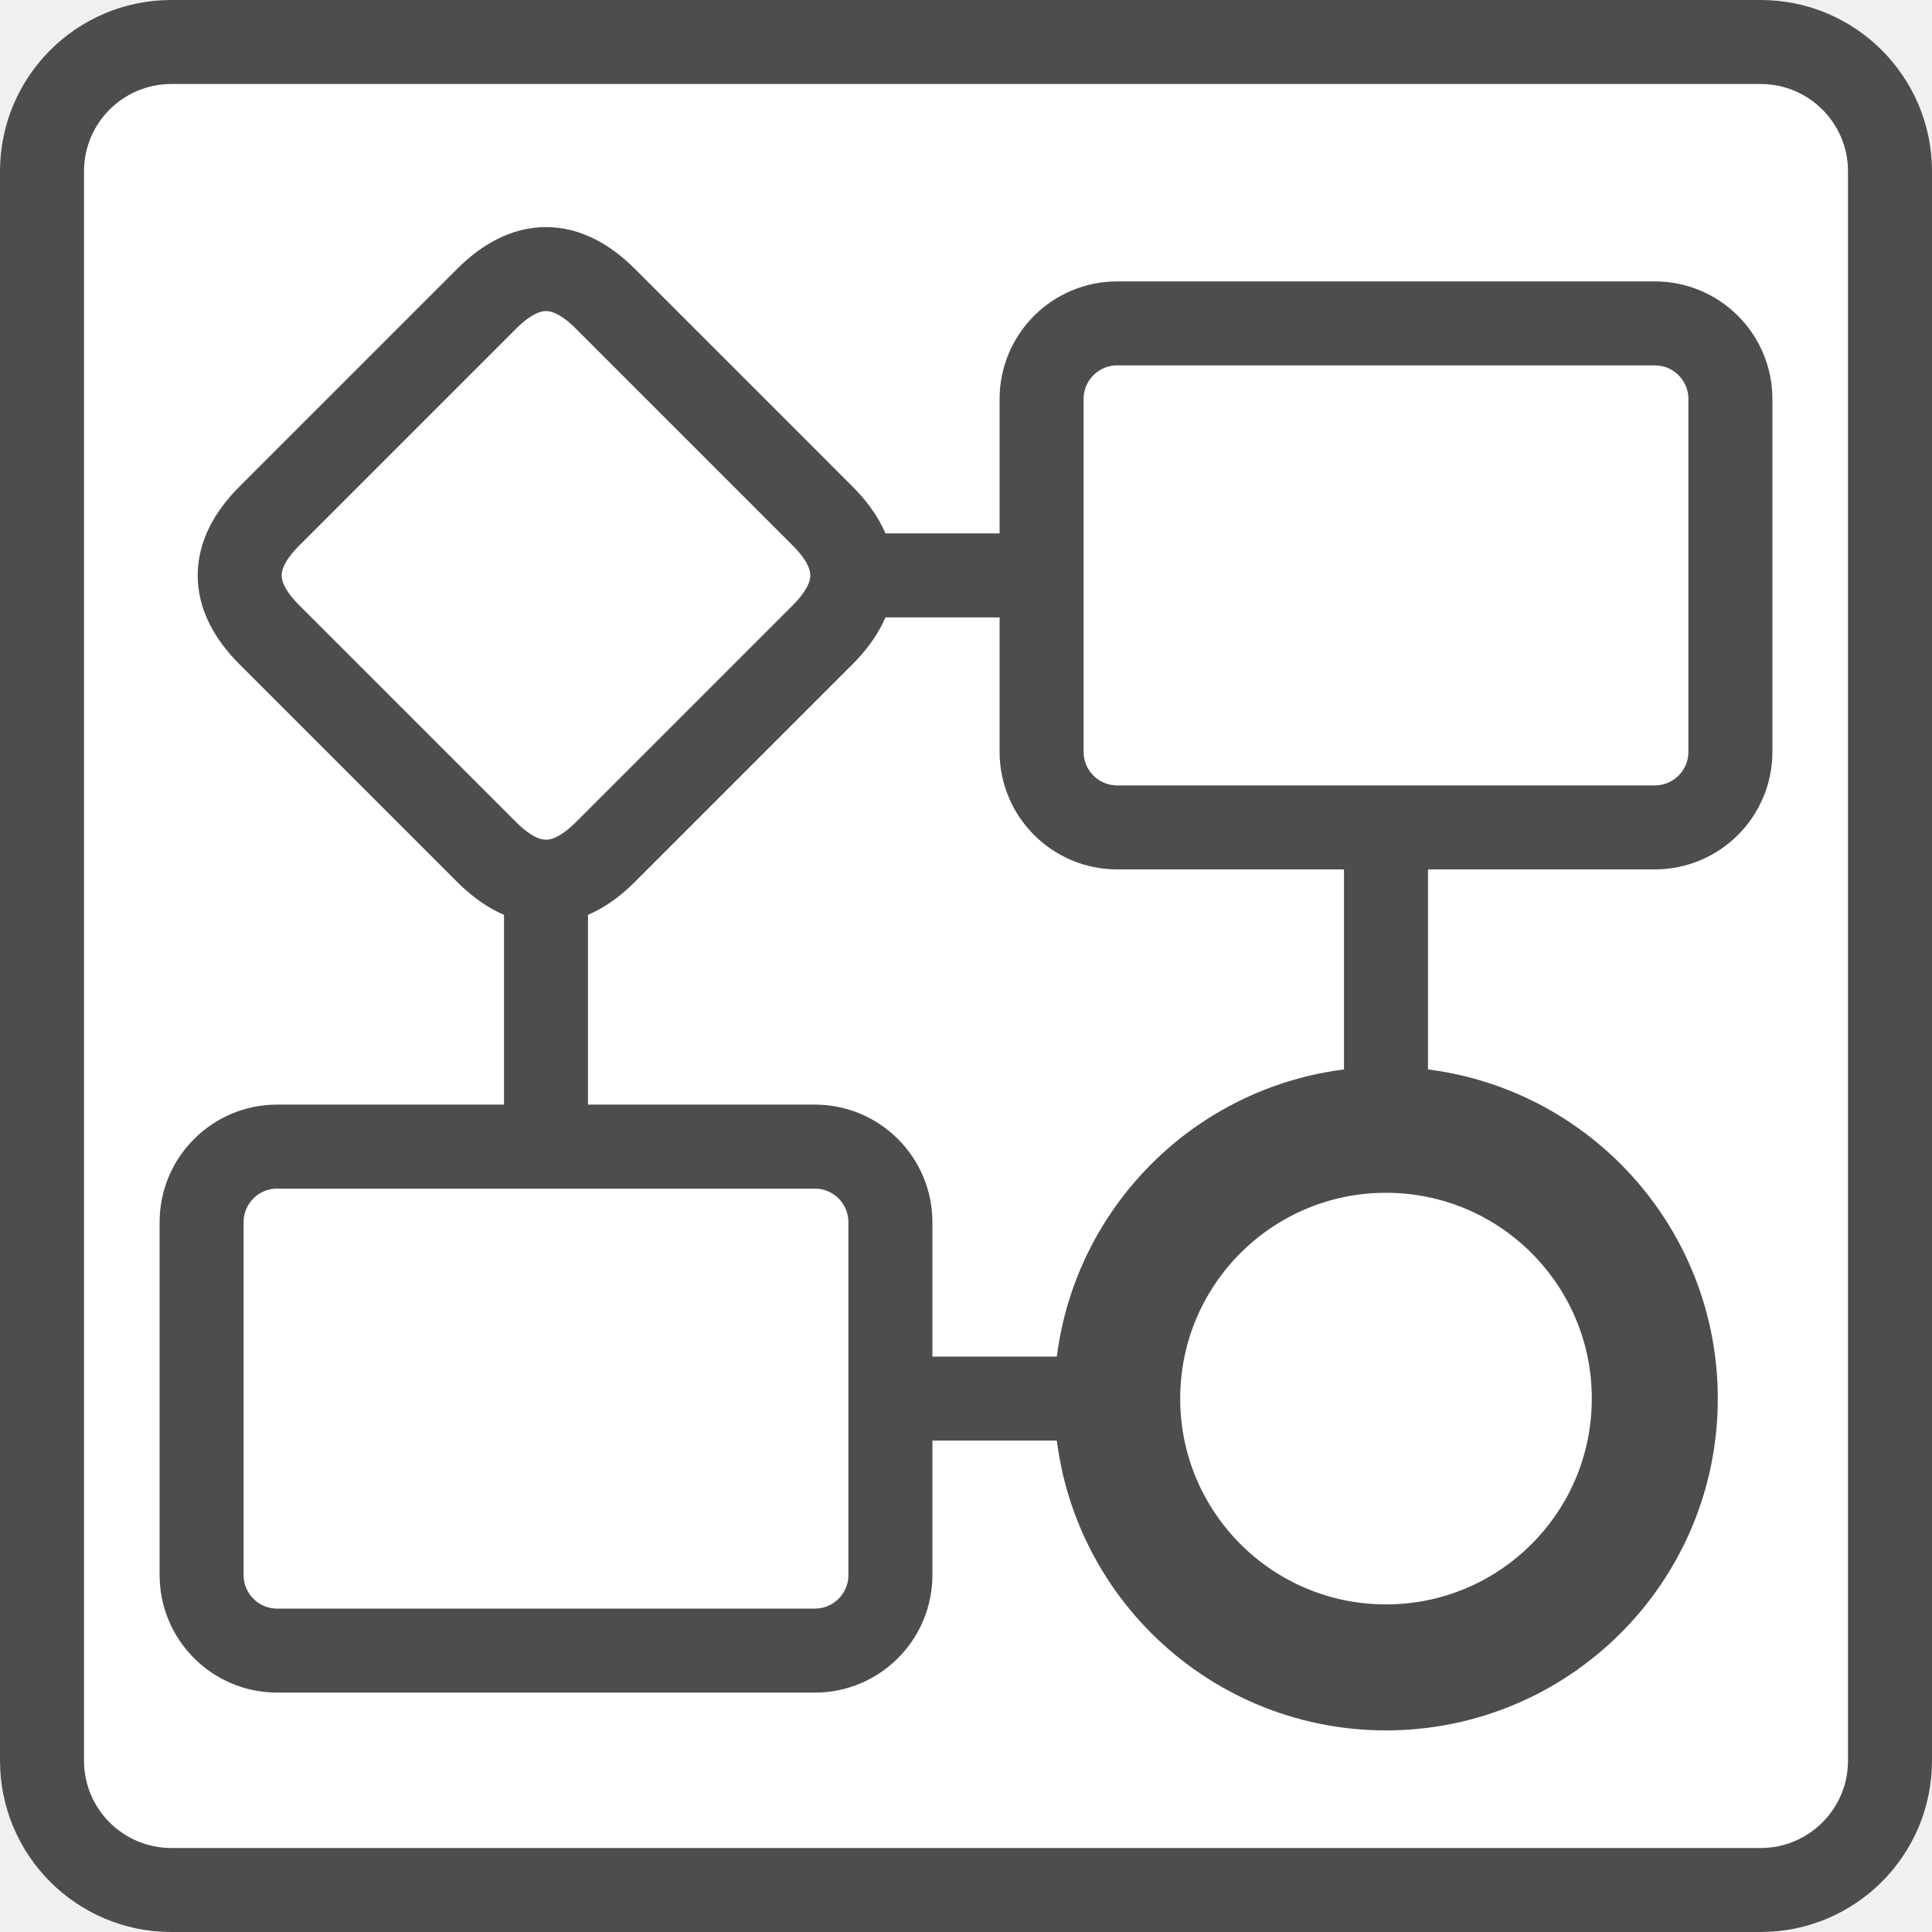
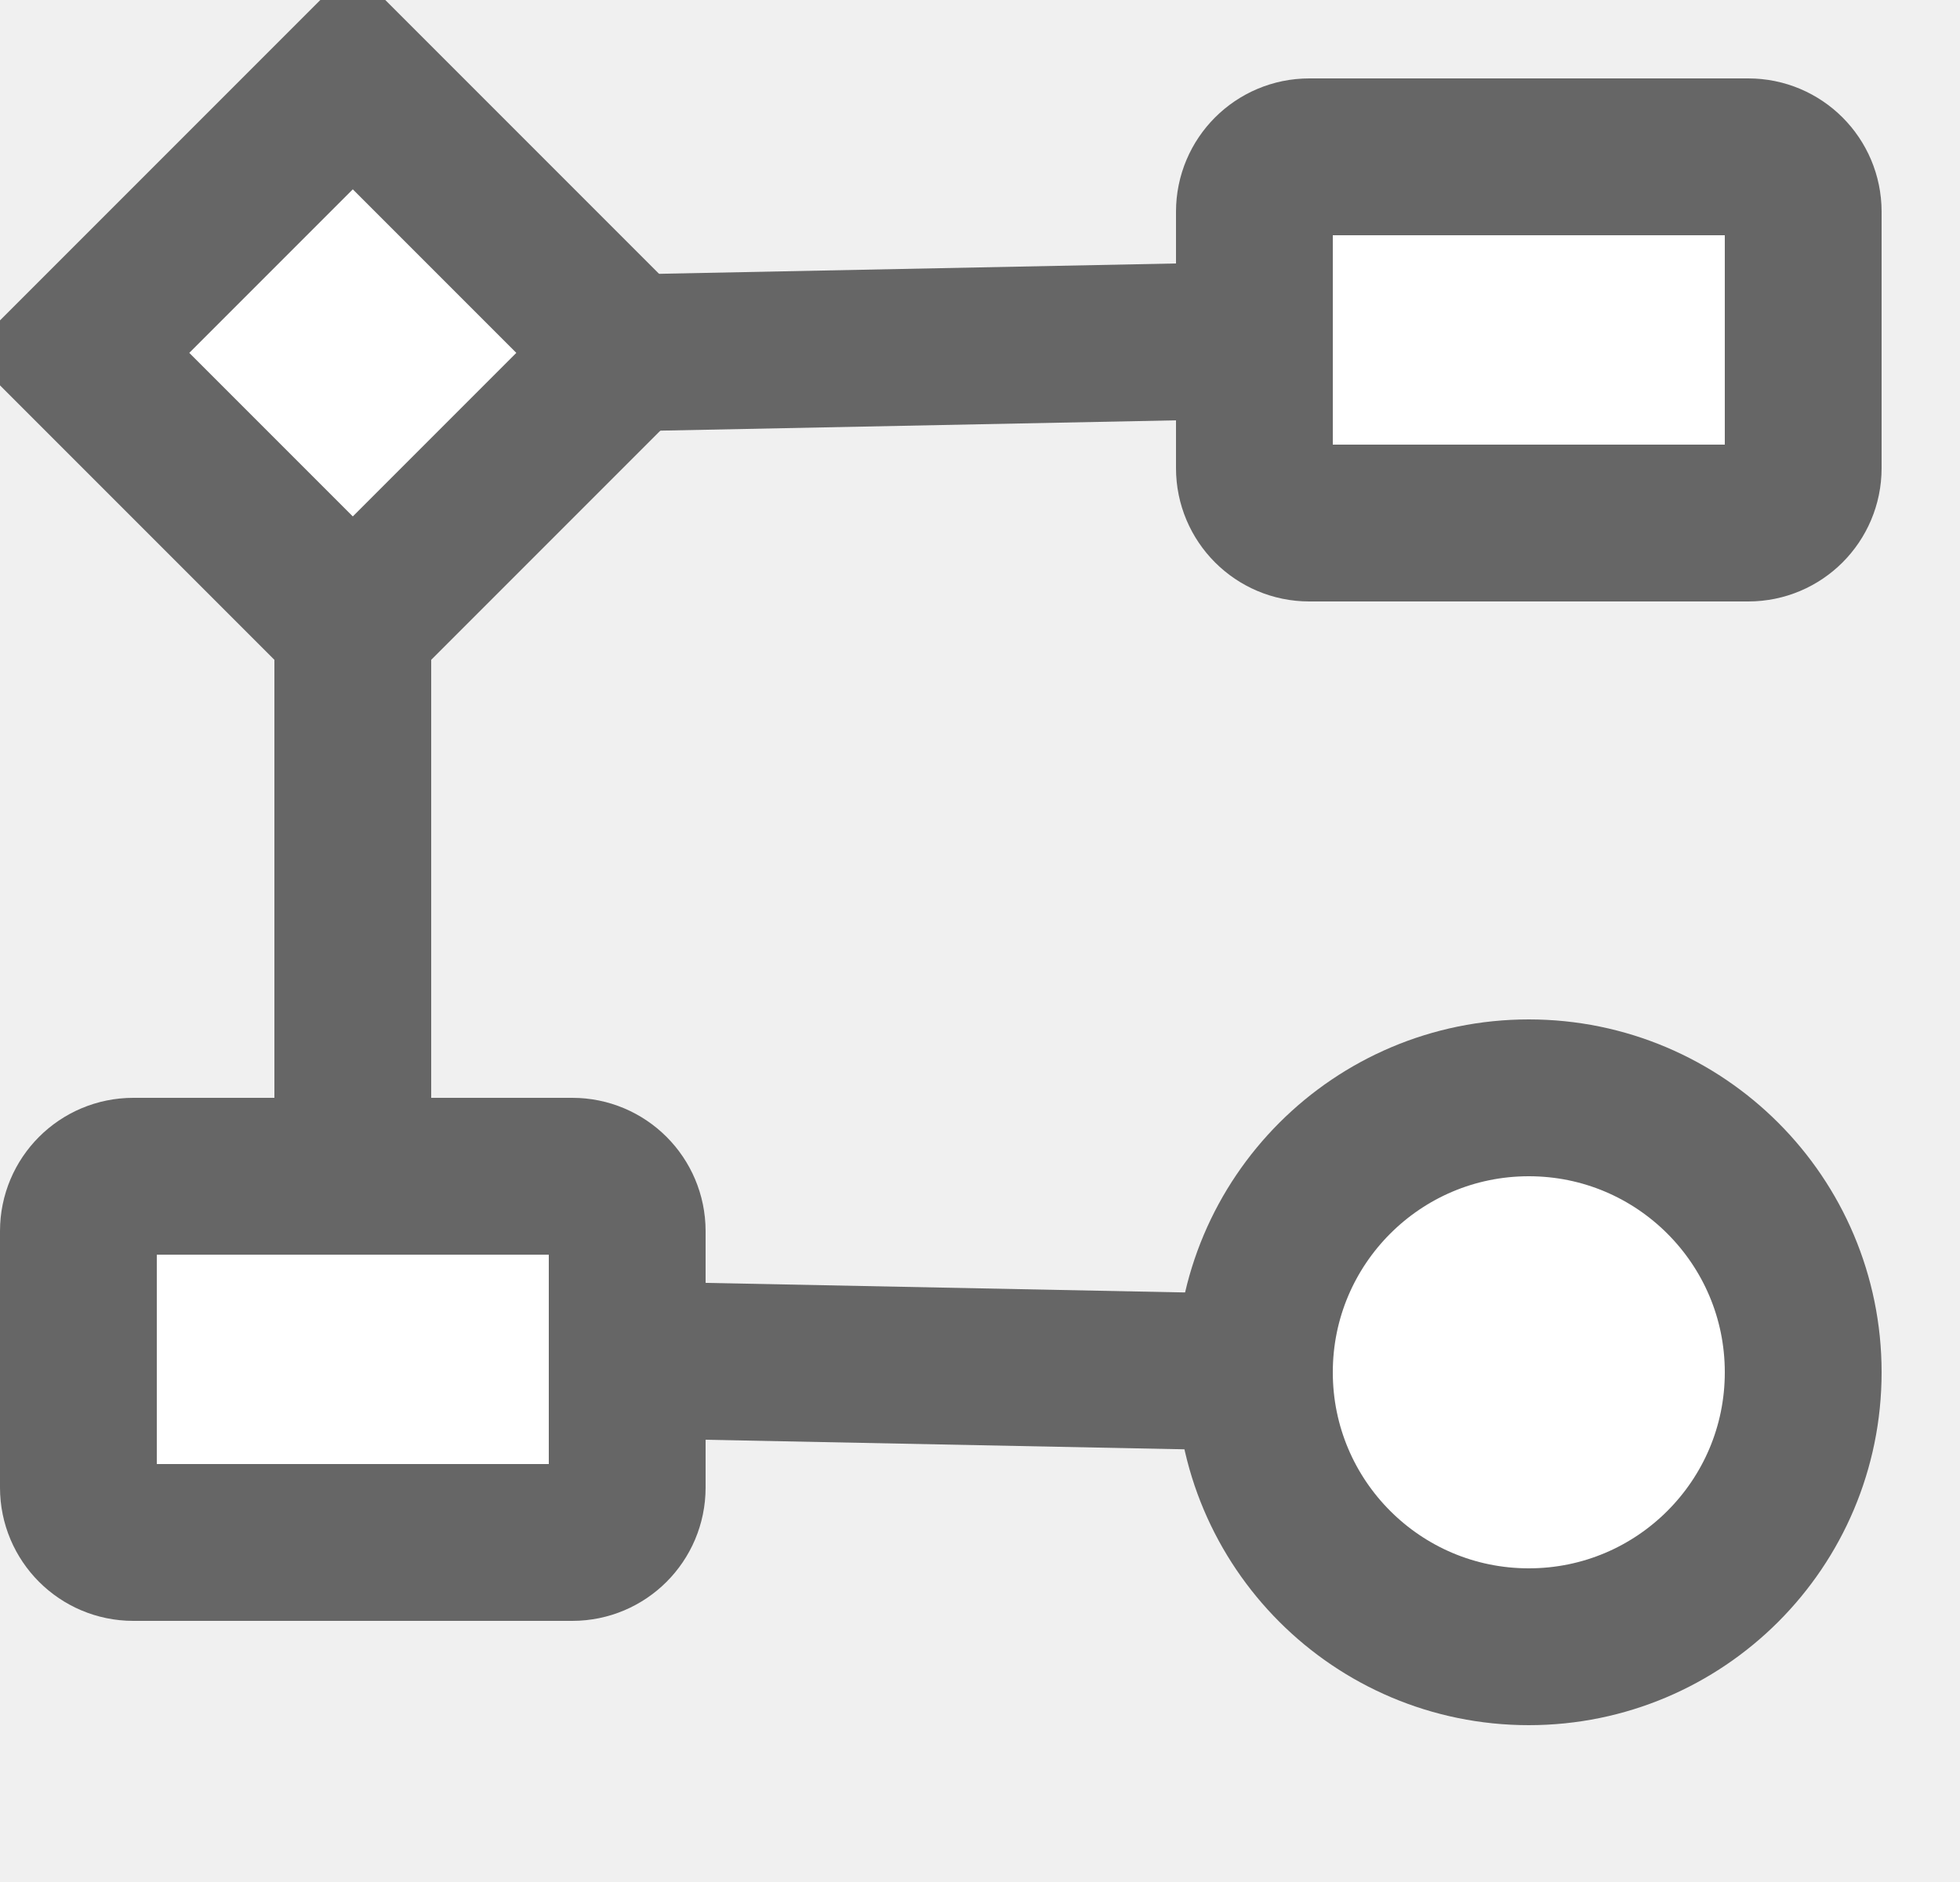
- <svg xmlns="http://www.w3.org/2000/svg" version="1.1" width="22" height="22" viewBox="-0.5 -0.5 22 22" content="&lt;mxfile modified=&quot;2019-08-27T04:44:50.837Z&quot; host=&quot;pebppomjfocnoigkeepgbmcifnnlndla&quot; agent=&quot;Mozilla/5.0 (Macintosh; Intel Mac OS X 10_14_6) AppleWebKit/537.36 (KHTML, like Gecko) Chrome/76.0.381.100 Safari/537.36&quot; version=&quot;11.2.1&quot; etag=&quot;ab1KB8W0PwC_0QnYvY9D&quot; type=&quot;device&quot; pages=&quot;1&quot;&gt;&lt;diagram id=&quot;nWRSiut38nmDKHdNcYNb&quot;&gt;7VhNc5swEP01XDt82z62dtwe2l58aHxUQQa1wDJCBNxfX8ksX4bYjkOcJlN7xsM+aeXVvreLQLOWcfmZkzT8Bj6NNFP3S81aaaa5MB35q4B9BbiWWwEBZ34FGS2wYX8ogjqiOfNp1psoACLB0j7oQZJQT/QwwjkU/Wk7iPr/mpKADoCNR6Ih+oP5IqzQma63+BfKghD/2akHYlLPRSALiQ9FB7LuNGvJAUR1FZdLGqnU1Wmp/NaPjDZxcZqISxzMyuGBRDluDeMS+3qvHPLEp2q+oVmfipAJukmJp0YLSa7EQhFHOJwJDr+bnEi6amgJEfDDgpa9Ul85QriH1M6khZFQLmj56G6MJkdSWhRiKvheTkEHx7QqF5SV484+oNKKlqYm+WGHogYkKI2gWb1Nn7zADI5n0zqRPJUK4CKEABISfQVIMWW/qBB7zAPJBfQTSksm7jvXW7WU3FRlrUpc+WDsayORcd93jY6XMlu3g1X77SARaxKzSAFLyDmjXG7nOy1wEKM09Hr2GKsjEqCJ/1FVnbQTSGiFrJnK4+q0RKqEUv+oHDMZnIcQEiwIDyiS6V4sHE4jIthDf/XnSMAeSEAFv0ETdz+ZKlolbDsj51TRCmHb08G4Kq4nb0QJ00jsOlXMX08VzgVtNoT4Z56db7H9fvy07EvWOlN3h8/ErDyvgdtHDXxhDNr3fKR7zydo3u6L3ArfCzOubfaYcfURZswhM+4EzMxu2lNvcad9mz11Puyphn6xkCZvqvP/BXuylR4V7GJxs4JdvOIhSL+wYPuHIONdFmxdnf/I2bgO51TFSg/5EE/PVyvJ0urJfsdKpaJrz0XOWyhm1zGOink2KGbXHilm+8msSbN9/XAY67zCse7+Ag==&lt;/diagram&gt;&lt;/mxfile&gt;" id="svg24">
-   <defs id="defs2" />
-   <g id="g22" transform="matrix(0.09565217,0,0,0.09565217,-0.5,-0.4521739)">
-     <rect x="5" y="4.5" width="220" height="220" rx="15.4" ry="15.4" pointer-events="none" id="rect4" style="fill:#ffffff;stroke:#4d4d4d;stroke-width:10" />
-     <path d="m 105,68 h 19" stroke-miterlimit="10" pointer-events="none" id="path6" style="fill:none;stroke:#4d4d4d;stroke-width:10;stroke-miterlimit:10" />
-     <path d="m 65,108 v 28" stroke-miterlimit="10" pointer-events="none" id="path8" style="fill:none;stroke:#4d4d4d;stroke-width:10;stroke-miterlimit:10" />
-     <path d="M 45,48 57.93,35.07 Q 65,28 72.07,35.07 l 25.86,25.86 q 7.07,7.07 0,14.14 L 72.07,100.93 Q 65,108 57.93,100.93 L 32.07,75.07 Q 25,68 32.07,60.93 Z" stroke-miterlimit="10" pointer-events="none" id="path10" style="fill:#ffffff;stroke:#4d4d4d;stroke-width:10;stroke-miterlimit:10" />
-     <rect x="124" y="38" width="82" height="60" rx="9" ry="9" pointer-events="none" id="rect12" style="fill:#ffffff;stroke:#4d4d4d;stroke-width:10" />
-     <path d="m 106,166 h 27" stroke-miterlimit="10" pointer-events="none" id="path14" style="fill:none;stroke:#4d4d4d;stroke-width:10;stroke-miterlimit:10" />
-     <rect x="24" y="136" width="82" height="60" rx="9" ry="9" pointer-events="none" id="rect16" style="fill:#ffffff;stroke:#4d4d4d;stroke-width:10" />
-     <path d="M 165,134 V 98" stroke-miterlimit="10" pointer-events="none" id="path18" style="fill:none;stroke:#4d4d4d;stroke-width:10;stroke-miterlimit:10" />
-     <circle cx="165" cy="166" pointer-events="none" id="ellipse20" r="32" style="fill:#ffffff;stroke:#4d4d4d;stroke-width:15" />
+ <svg xmlns="http://www.w3.org/2000/svg" version="1.1" width="25px" height="24px" viewBox="-0.5 -0.5 25 24" content="&lt;mxfile modified=&quot;2019-08-29T06:25:33.997Z&quot; host=&quot;www.draw.io&quot; agent=&quot;Mozilla/5.0 (Macintosh; Intel Mac OS X 10_14_6) AppleWebKit/537.36 (KHTML, like Gecko) Chrome/76.0.381.100 Safari/537.36&quot; version=&quot;11.2.3&quot; etag=&quot;LIM-acjf0Wt3NY9Ya4-O&quot; type=&quot;device&quot; pages=&quot;1&quot;&gt;&lt;diagram id=&quot;cjs2znAXwimSaER2JZ0V&quot;&gt;7VhNc9owEP01HJPxt+FYTGgv6XSGQ8NRsYWtqWx5ZBGb/vquseQPRMGFFDrTmAPep921dt+TEJ7YQVp95ihPnlmE6cQyompiLyaWZXquDV81slOIL5GYk0hiHbAiP7EEDYluSYSLgaNgjAqSD8GQZRkOxQBDnLNy6LZhdPjUHMVYA1Yhojr6nUQiaVDfMDr8CyZxIp/sqoEUKV8JFAmKWNmD7KeJHXDGRHOXVgGmdfNUW5q45W9G23lxnIkxAVYT8IboVpYm5yV2qtaYs20u3TAXuDrWYfSq3A19CmZbGCgCsxQLvgMXmejBM2aPbhMl9fDgmFMFlV1/LSmSpNdaNWEkGY3b/F3VcCMLP94Ee2wT7HkhOPvRcm4CclVnrOOduUHNzi2It8+XZx0pz7i+PPd8eRAA2wUY8zIhAq9yFNYjJWxZgCUipZJhVOTNHrIhFY5aEQSMMr5PZXv7S5MH1D7fEEp7nsv9VeMsE0uUElpLPmBbTjCH+X3FpRyUm57pSbuXxFnUn1Pa65PgnFx95nDlmba26nydIf96grzzBIH8sqhu+J6FMyT9M5xoarmGJMWKM4YV59F7B2L8EcQkLH3dFv8rKX99bUw/1sblG9jtVspsxG9MFn2qj5tgZSzDQ1oOWpqSEIJXKCvg63l1oo3QGb57AdBQxro24MQkzUXVH1zslFUR8SIfXt/3osDqgmpDxfyJdprycaSdnQ+4hBaBgEI84EcgHmPRWwAnF55r6KwqjGOKBHkbTuIY0fIJ3xiB6bWCmg70NDPUQVRlaOYug/pH64M87jCRoyVqKtYS7WXXVj1Kiepv0T2l2KlvrSQ2Qoqd/NZ99d1Jip4uRf+eUjTfS4veDbVo3k2LF2xvl26ld9Gi+6HFk1oEs3tz0rh375/sp18=&lt;/diagram&gt;&lt;/mxfile&gt;">
+   <defs />
+   <g>
+     <ellipse cx="19" cy="17" rx="3.5" ry="3.5" fill="#ffffff" stroke="#666666" stroke-width="2" pointer-events="none" />
+     <rect x="0.5" y="14.5" width="7" height="4.67" rx="0.7" ry="0.7" fill="#ffffff" stroke="#666666" stroke-width="2" pointer-events="none" />
+     <path d="M 4 0.5 L 7.5 4 L 4 7.5 L 0.5 4 Z" fill="#ffffff" stroke="#666666" stroke-width="2" stroke-miterlimit="10" pointer-events="none" />
+     <rect x="15.5" y="1.5" width="7" height="4.67" rx="0.7" ry="0.7" fill="#ffffff" stroke="#666666" stroke-width="2" pointer-events="none" />
+     <path d="M 7.5 4 L 15.5 3.84" fill="none" stroke="#666666" stroke-width="2" stroke-miterlimit="10" pointer-events="none" />
+     <path d="M 4 14.5 L 4 7.5" fill="none" stroke="#666666" stroke-width="2" stroke-miterlimit="10" pointer-events="none" />
+     <path d="M 7.5 16.84 L 15.5 17" fill="none" stroke="#666666" stroke-width="2" stroke-miterlimit="10" pointer-events="none" />
  </g>
</svg>
